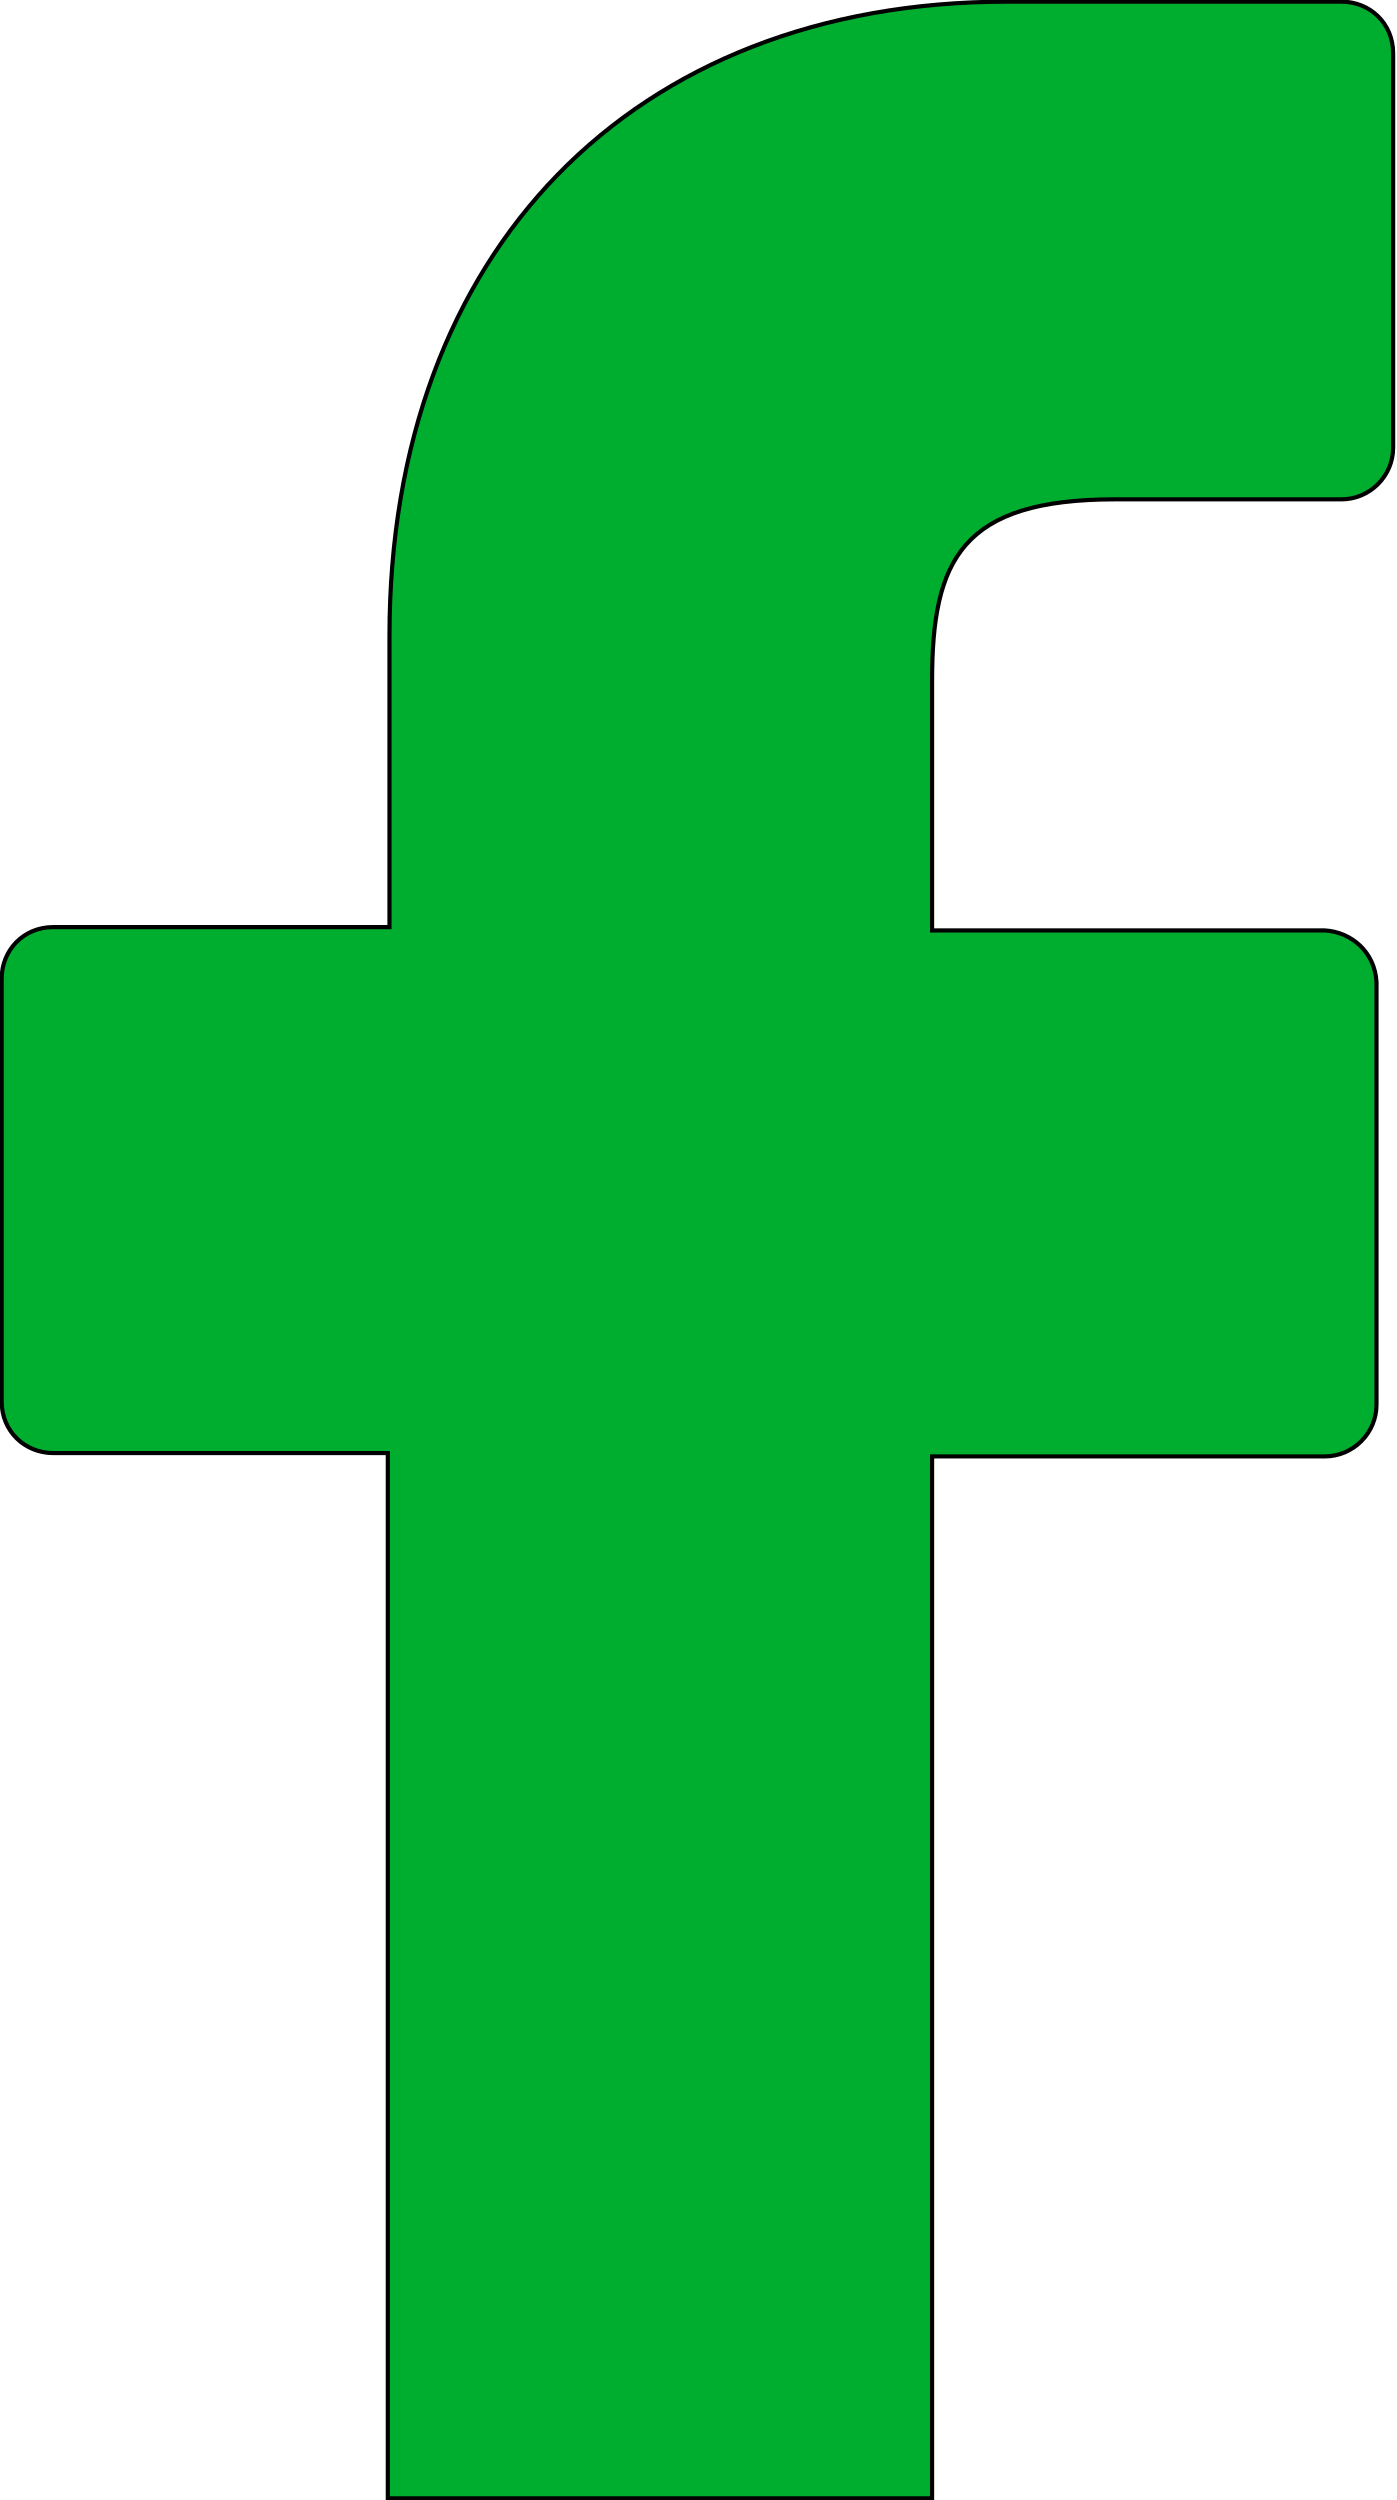
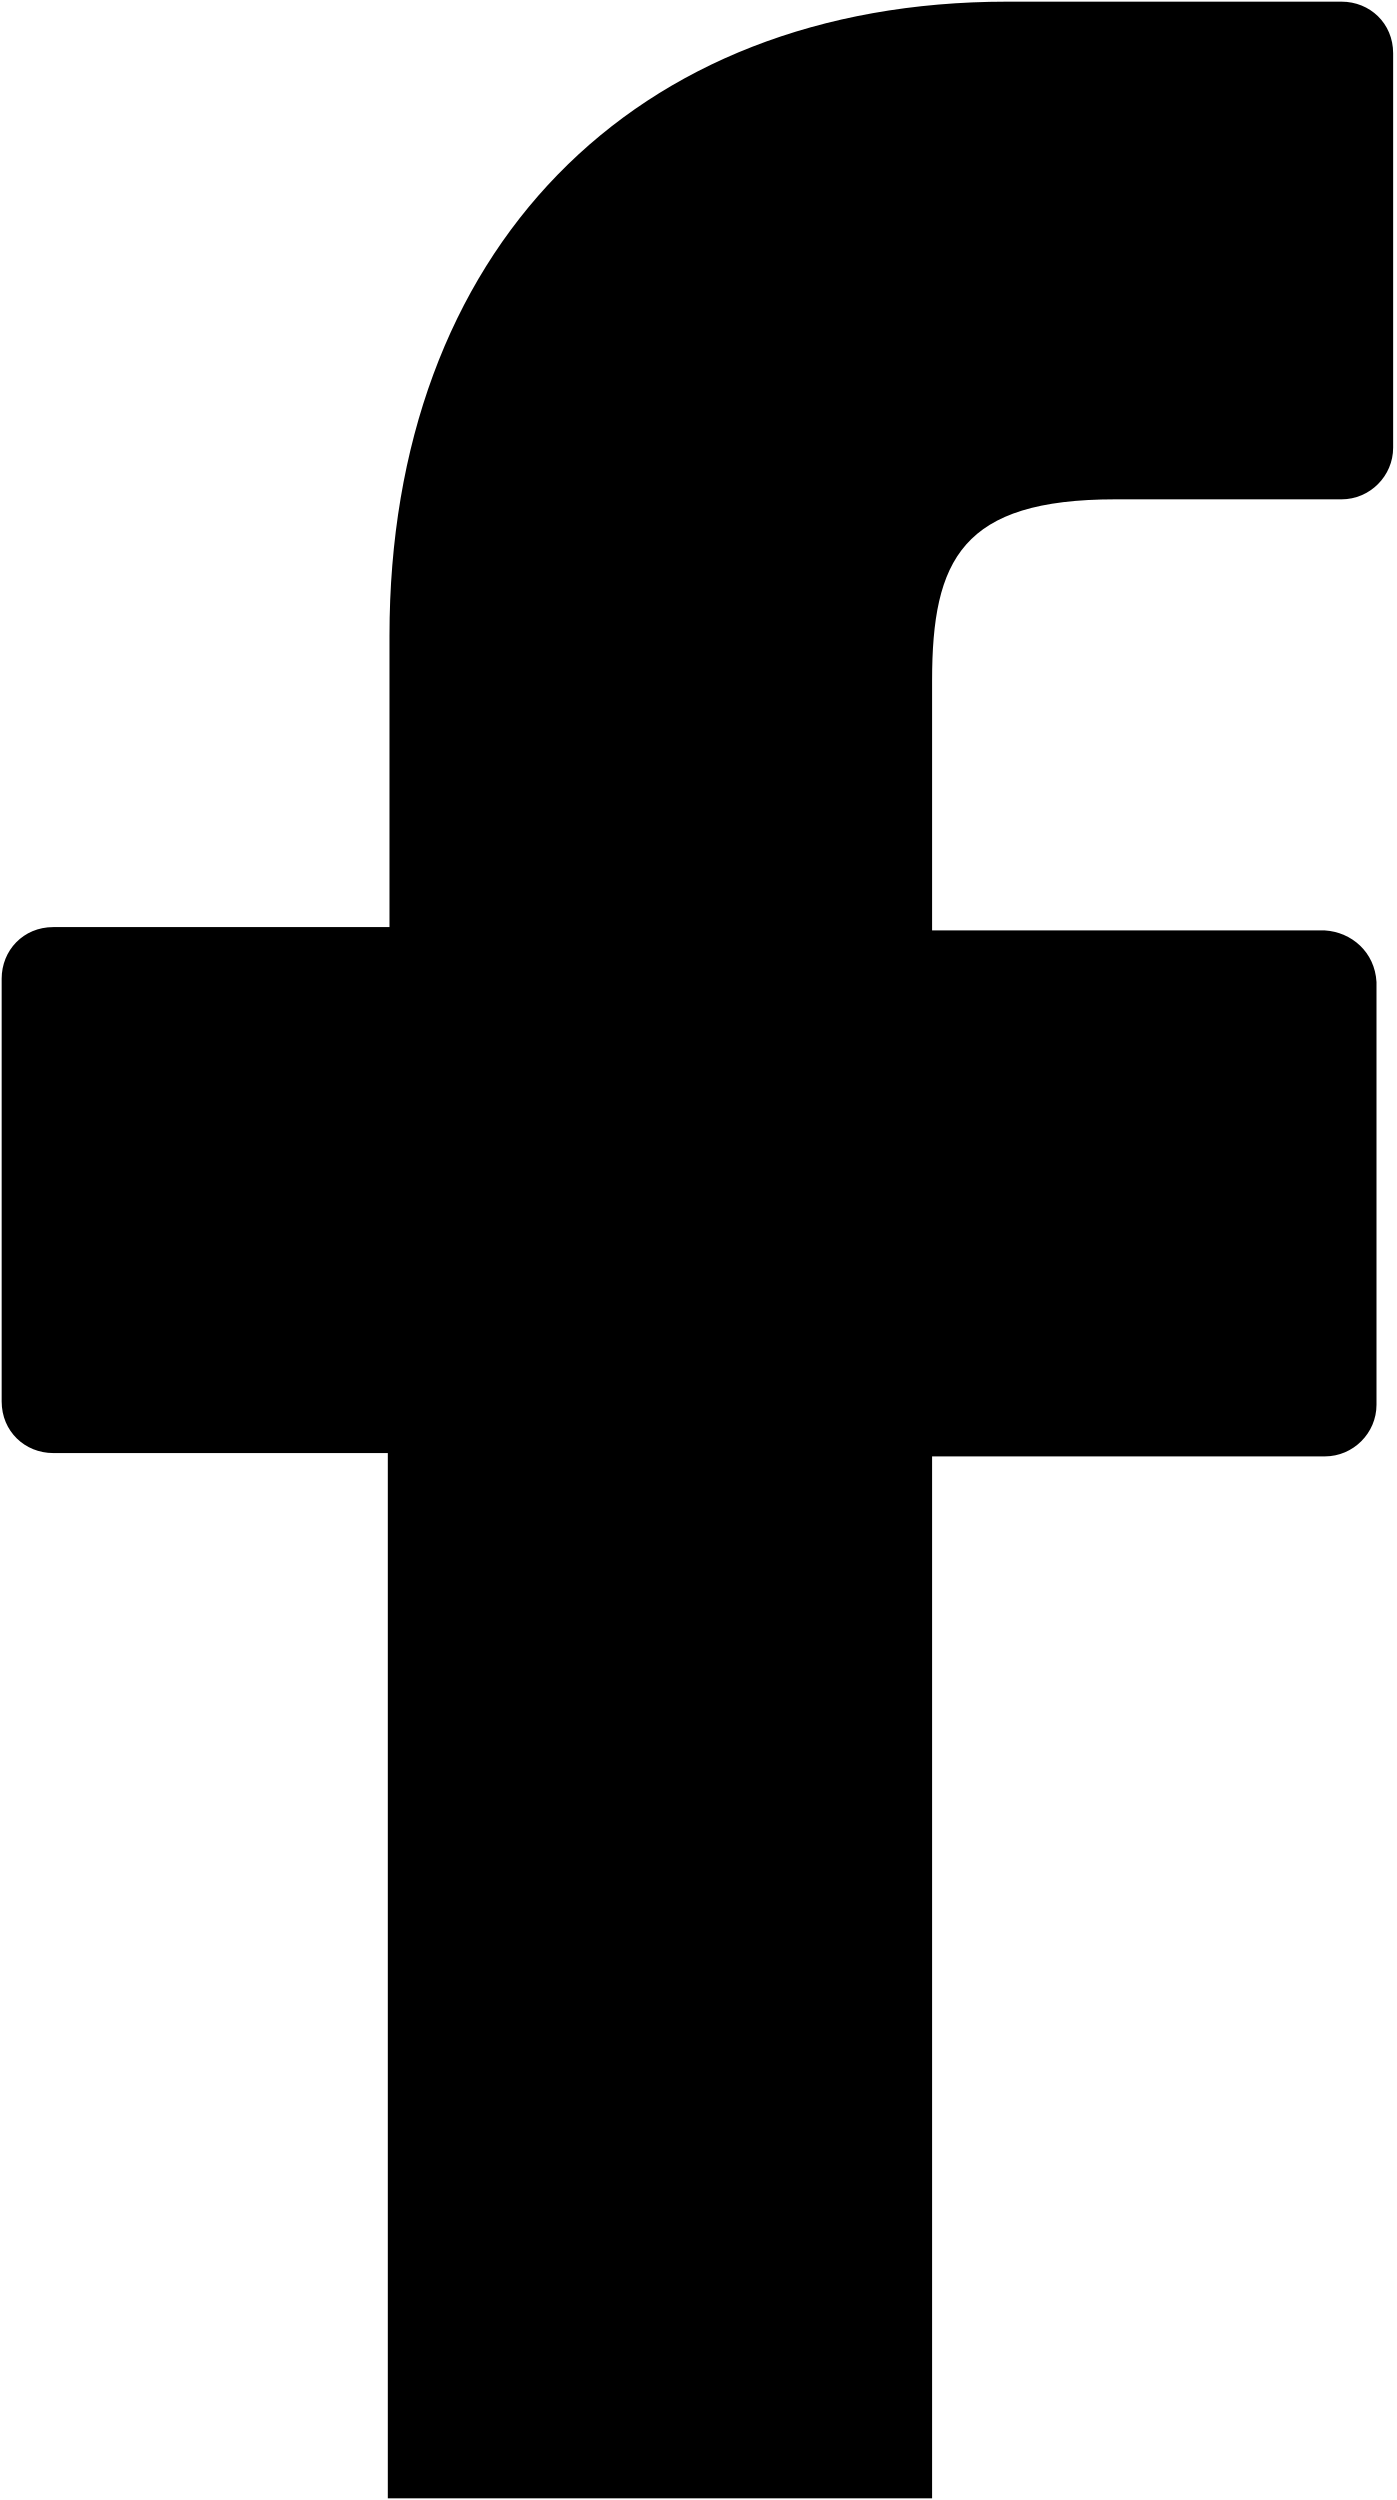
- <svg xmlns="http://www.w3.org/2000/svg" version="1.1" id="Ebene_1" x="0px" y="0px" viewBox="0 0 83.9 150.2" enable-background="new 0 0 83.9 150.2" xml:space="preserve">
-   <g>
-     <path fill="#00AE2F" stroke="#000000" stroke-width="0.25" stroke-miterlimit="10" d="M79.6,87.5c1.7,0,3.1-1.4,3.1-3.1V59   c-0.1-1.8-1.5-3-3.1-3.1H56v-15C56,33.6,57.8,30,67,30h13.6c1.7,0,3.1-1.4,3.1-3.1V3.2c0-1.8-1.4-3.1-3.1-3.1H60.5   c-22.5,0-37.1,15-37.1,38.1v17.5H3.2c-1.8,0-3.1,1.4-3.1,3.1v25.4c0,1.8,1.4,3.1,3.1,3.1h20.1v62.8H56V87.5H79.6z" />
-   </g>
+ <svg xmlns="http://www.w3.org/2000/svg" viewBox="0 0 83.9 150.2">
+   <path fill="currentColor" d="M79.6 87.5c1.7 0 3.1-1.4 3.1-3.1V59c-.1-1.8-1.5-3-3.1-3.1H56v-15C56 33.6 57.8 30 67 30h13.6c1.7 0 3.1-1.4 3.1-3.1V3.2c0-1.8-1.4-3.1-3.1-3.1H60.5c-22.5 0-37.1 15-37.1 38.1v17.5H3.2c-1.8 0-3.1 1.4-3.1 3.1v25.4c0 1.8 1.4 3.1 3.1 3.1h20.1v62.8H56V87.5h23.6z" />
</svg>
